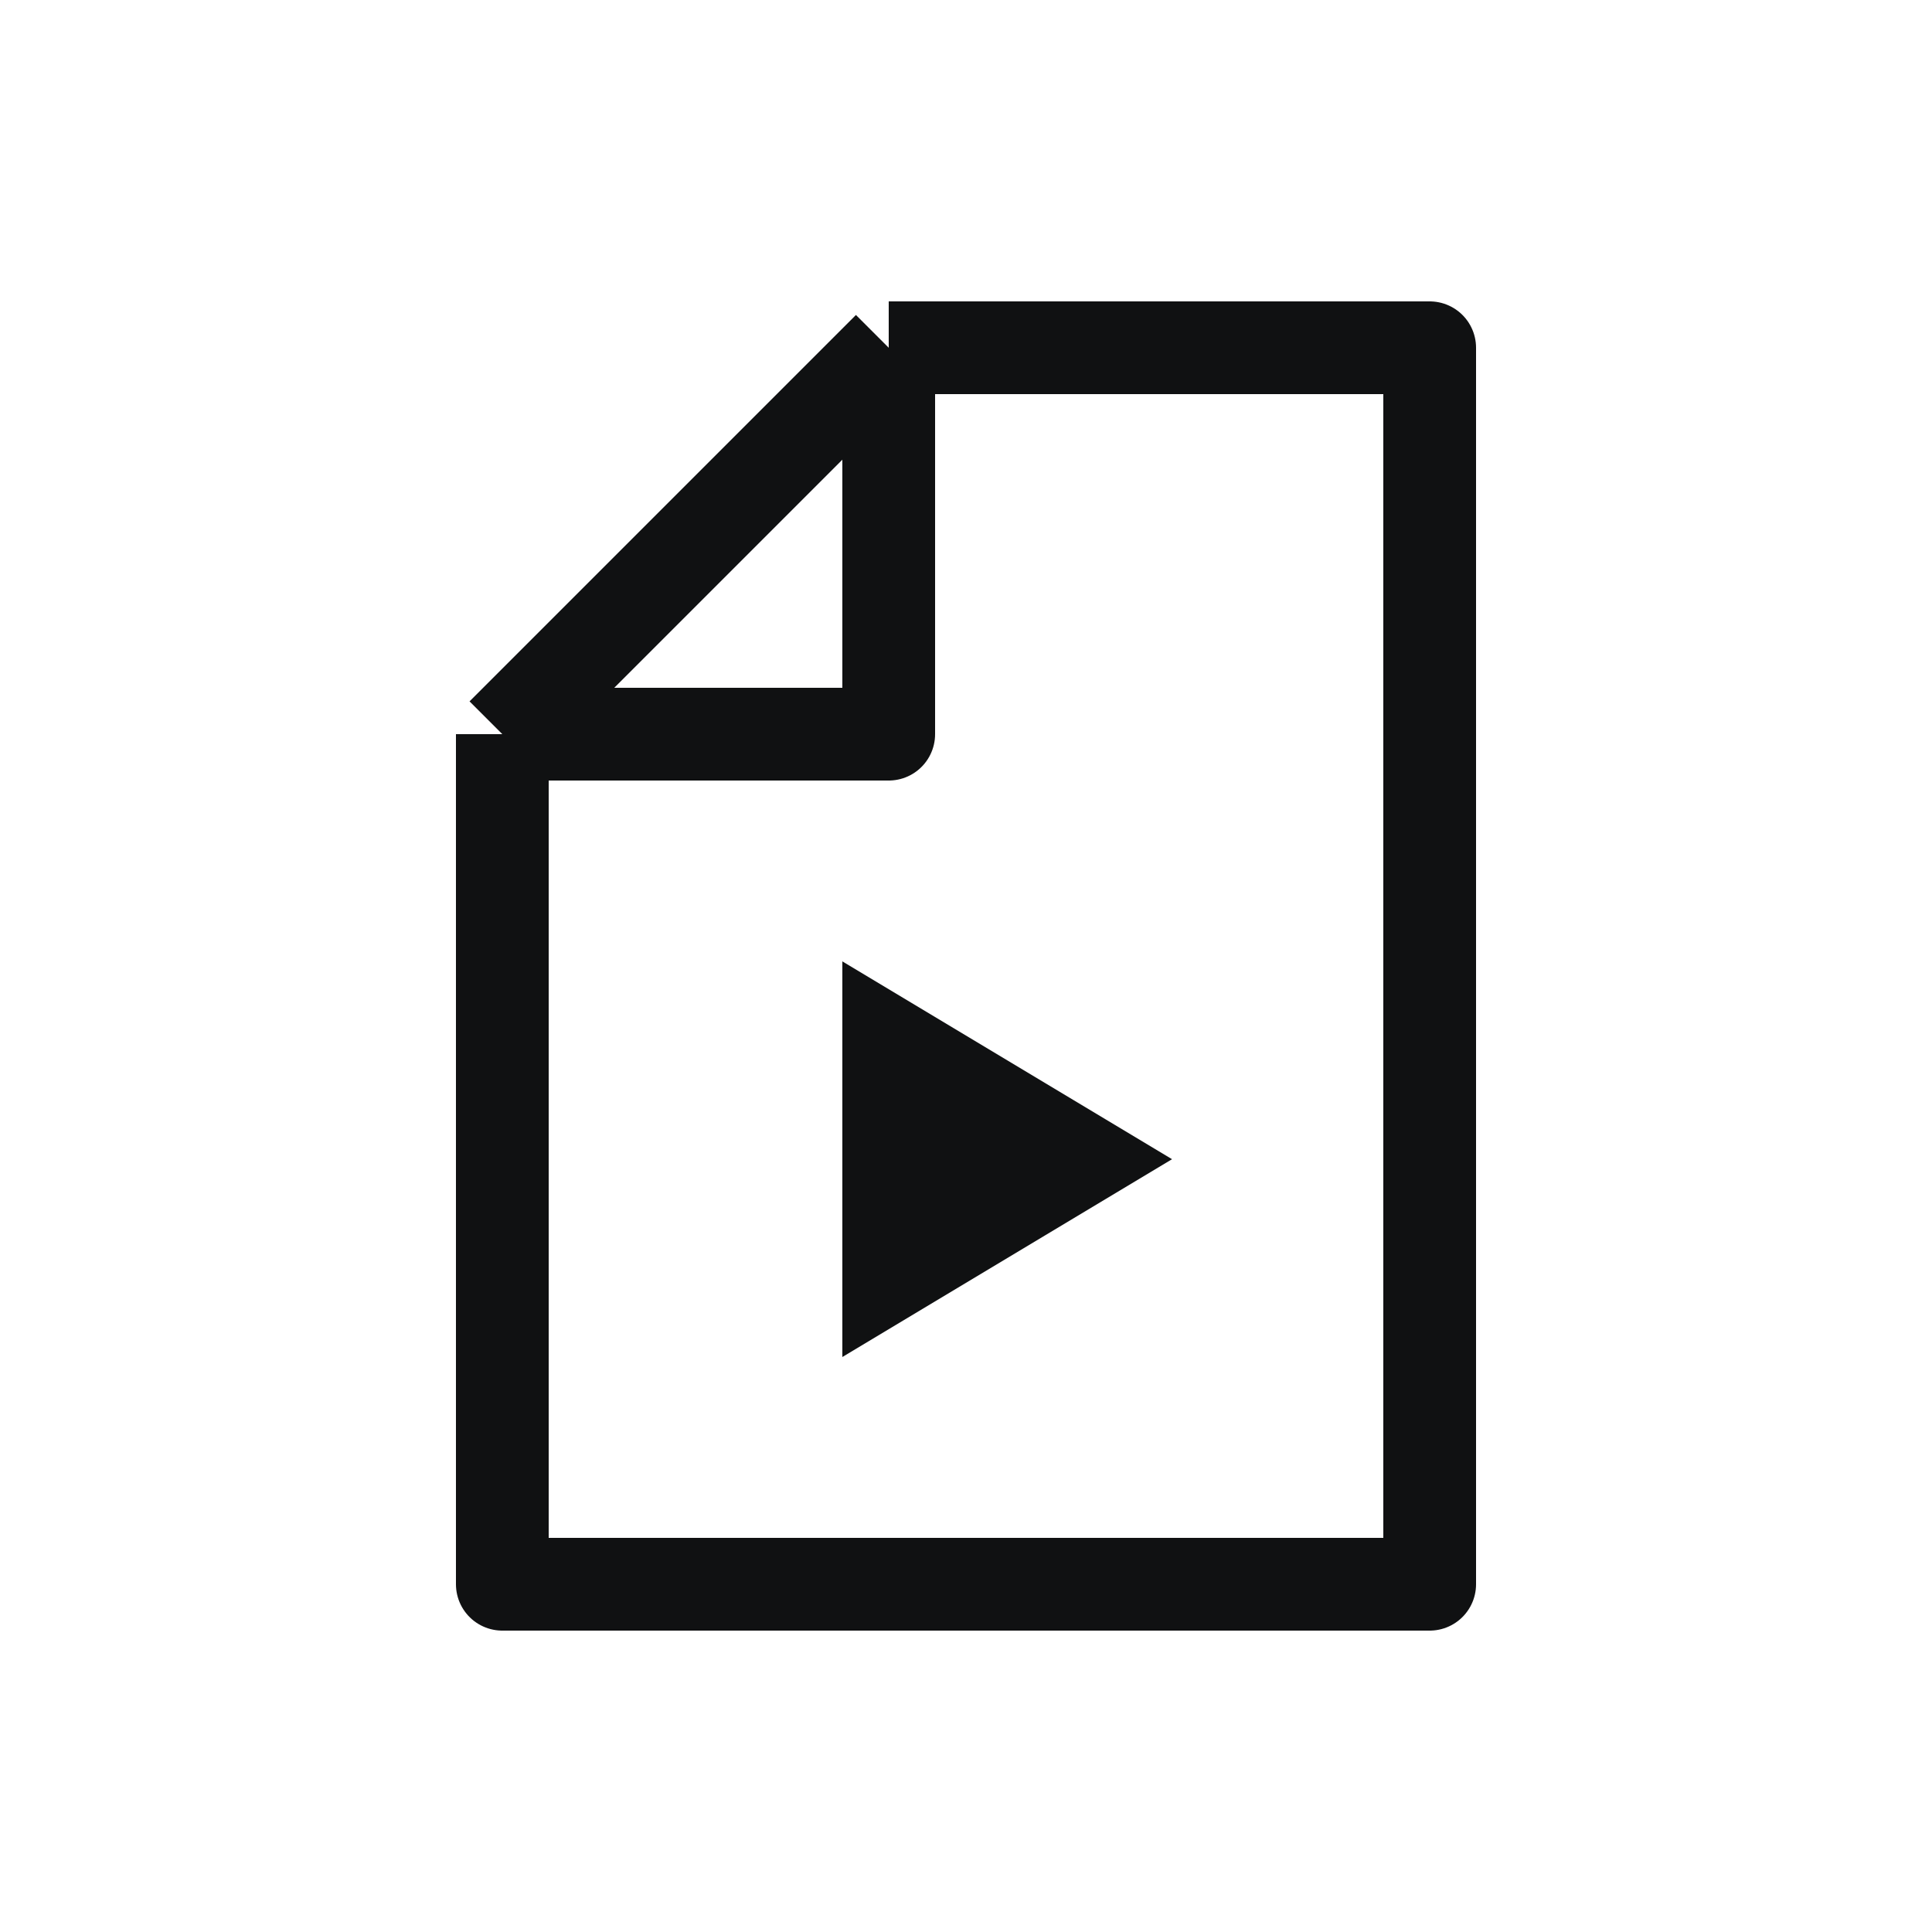
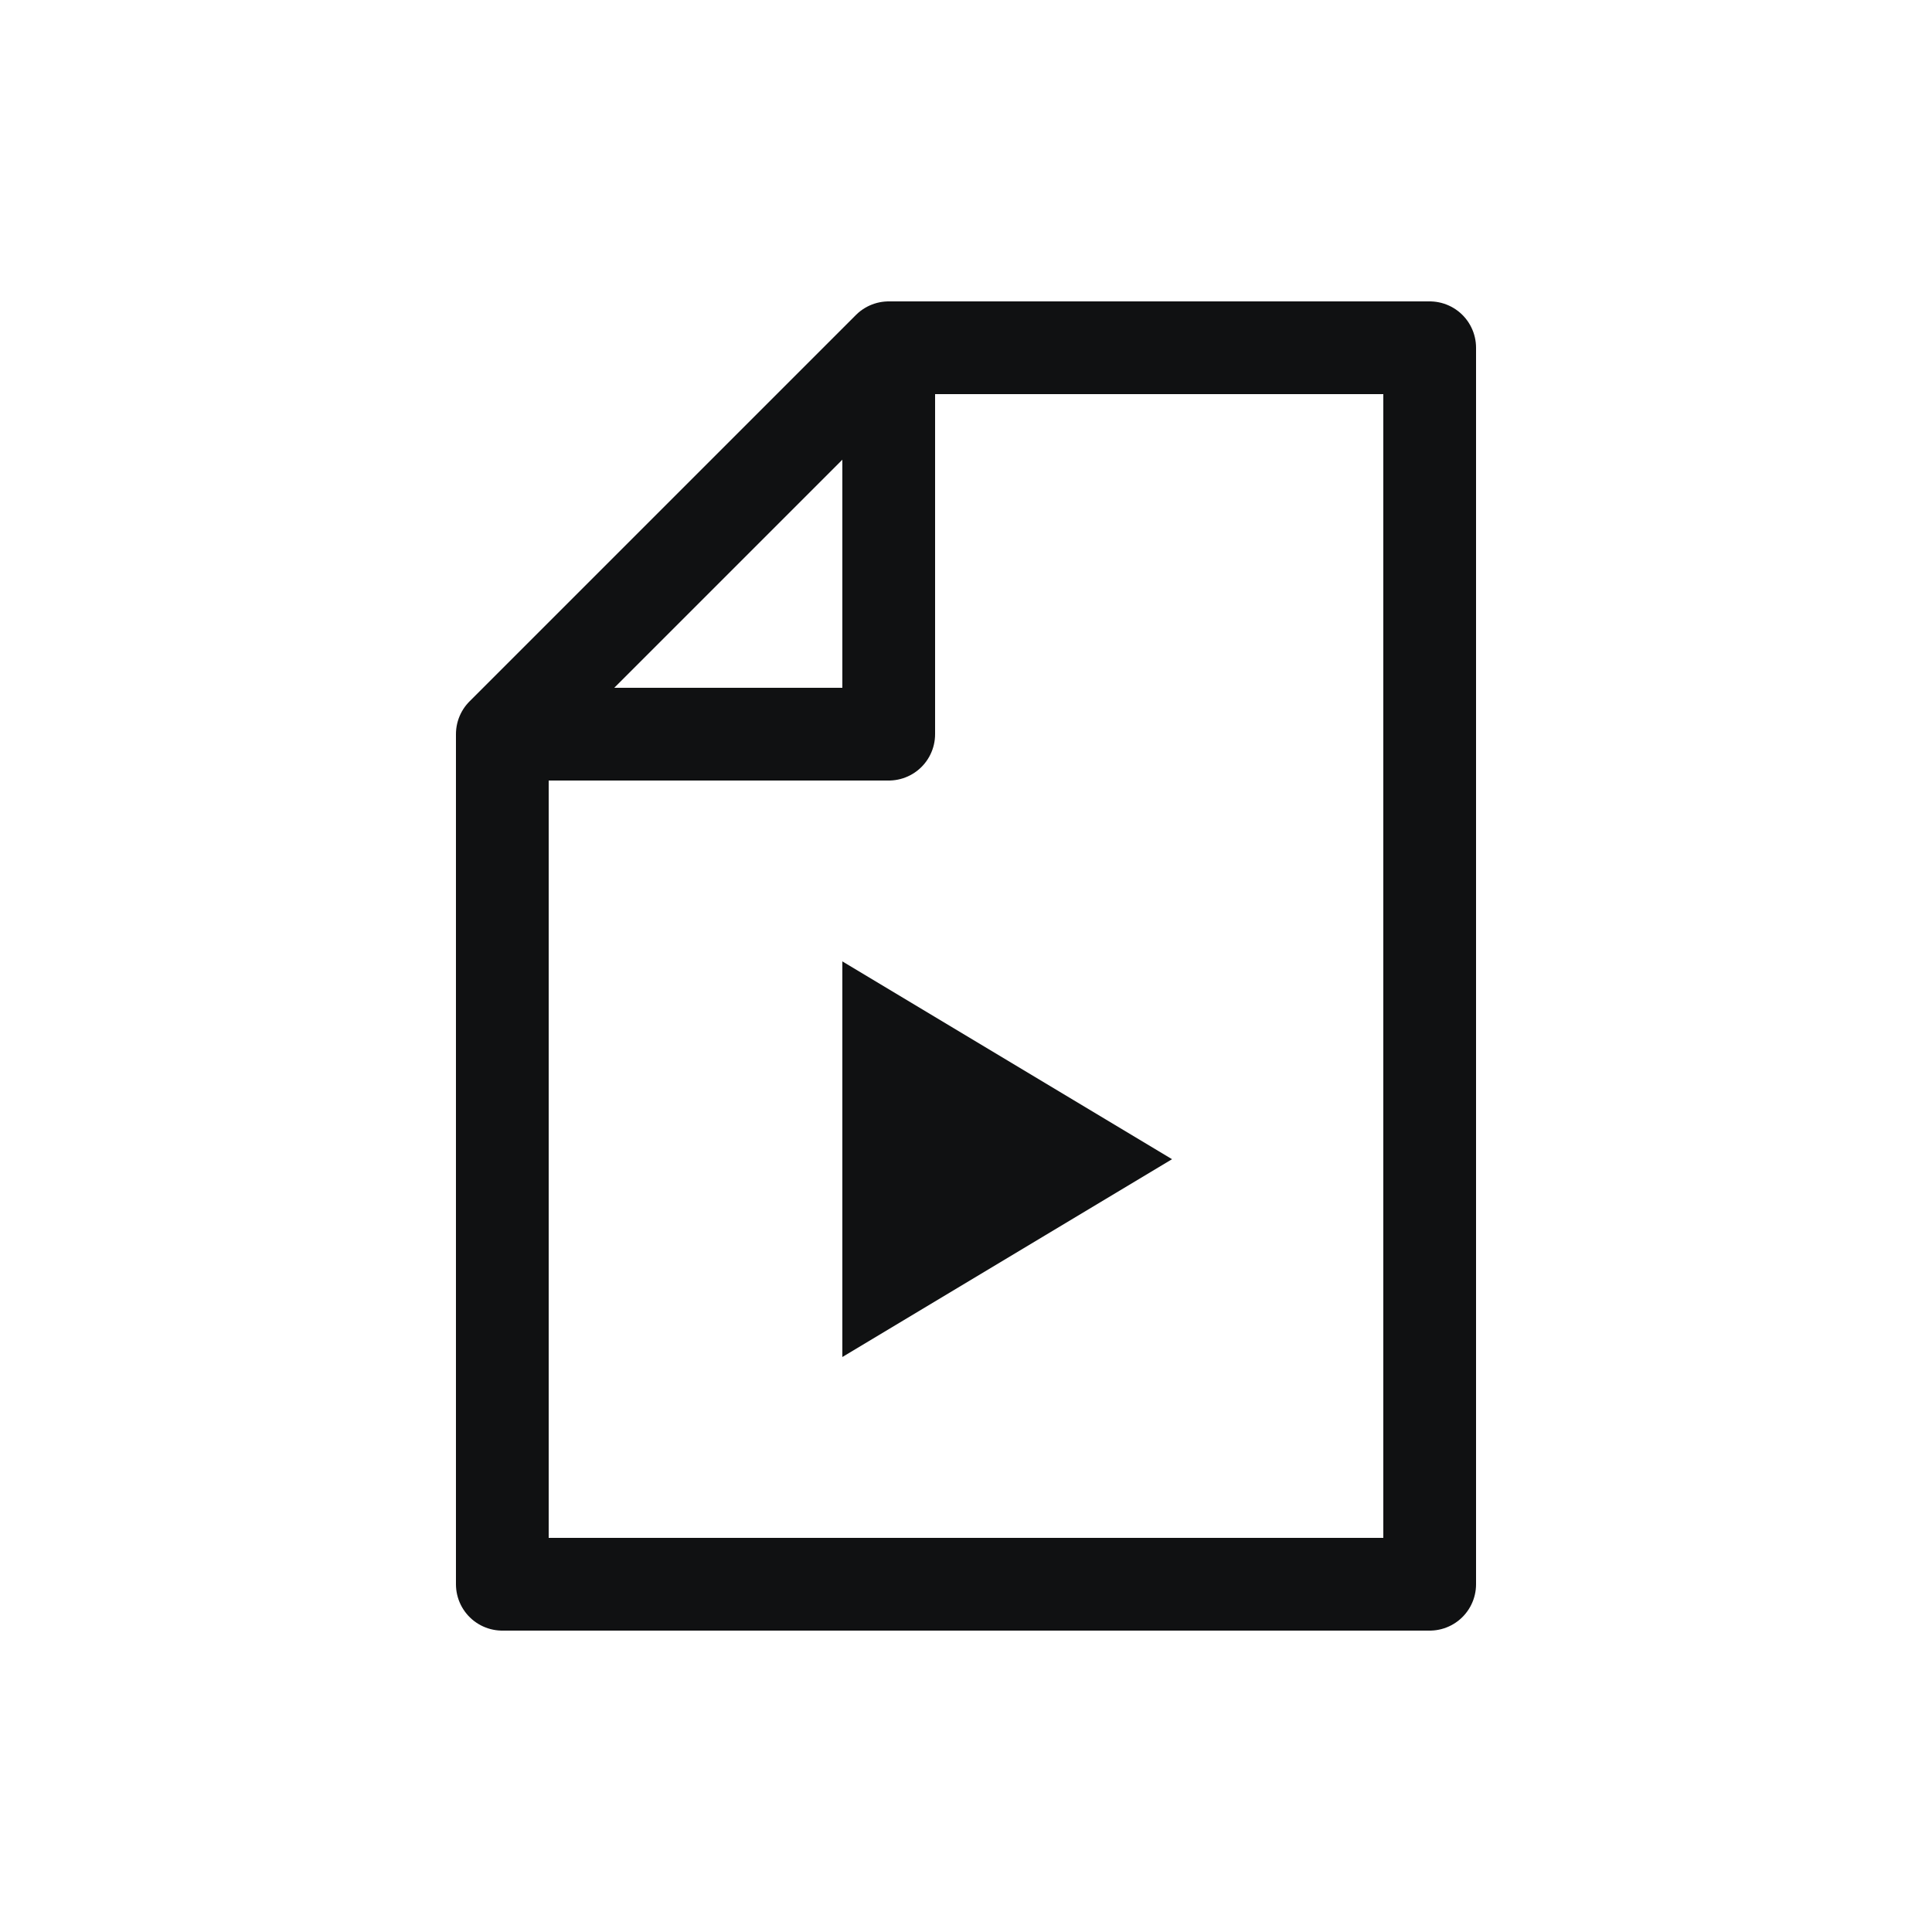
<svg xmlns="http://www.w3.org/2000/svg" width="25" height="25" viewBox="0 0 25 25" fill="none">
  <path d="M11.5 16.5V13.5L14 15L11.5 16.5Z" fill="#101112" stroke="#101112" stroke-width="1.2" />
-   <path d="M11.5 4.5H18.5V20.5H6.5V9.5M11.5 4.5L6.5 9.5M11.5 4.5V9.5H6.5" stroke="#101112" stroke-width="1.2" stroke-linejoin="round" />
+   <path d="M11.5 4.5V9.5H6.5" stroke="#101112" stroke-width="1.2" stroke-linejoin="round" />
+   <path d="M11.5 4.5H18.5V20.5H6.5V9.5L11.5 4.5Z" stroke="#101112" stroke-width="1.2" stroke-linejoin="round" />
</svg>
